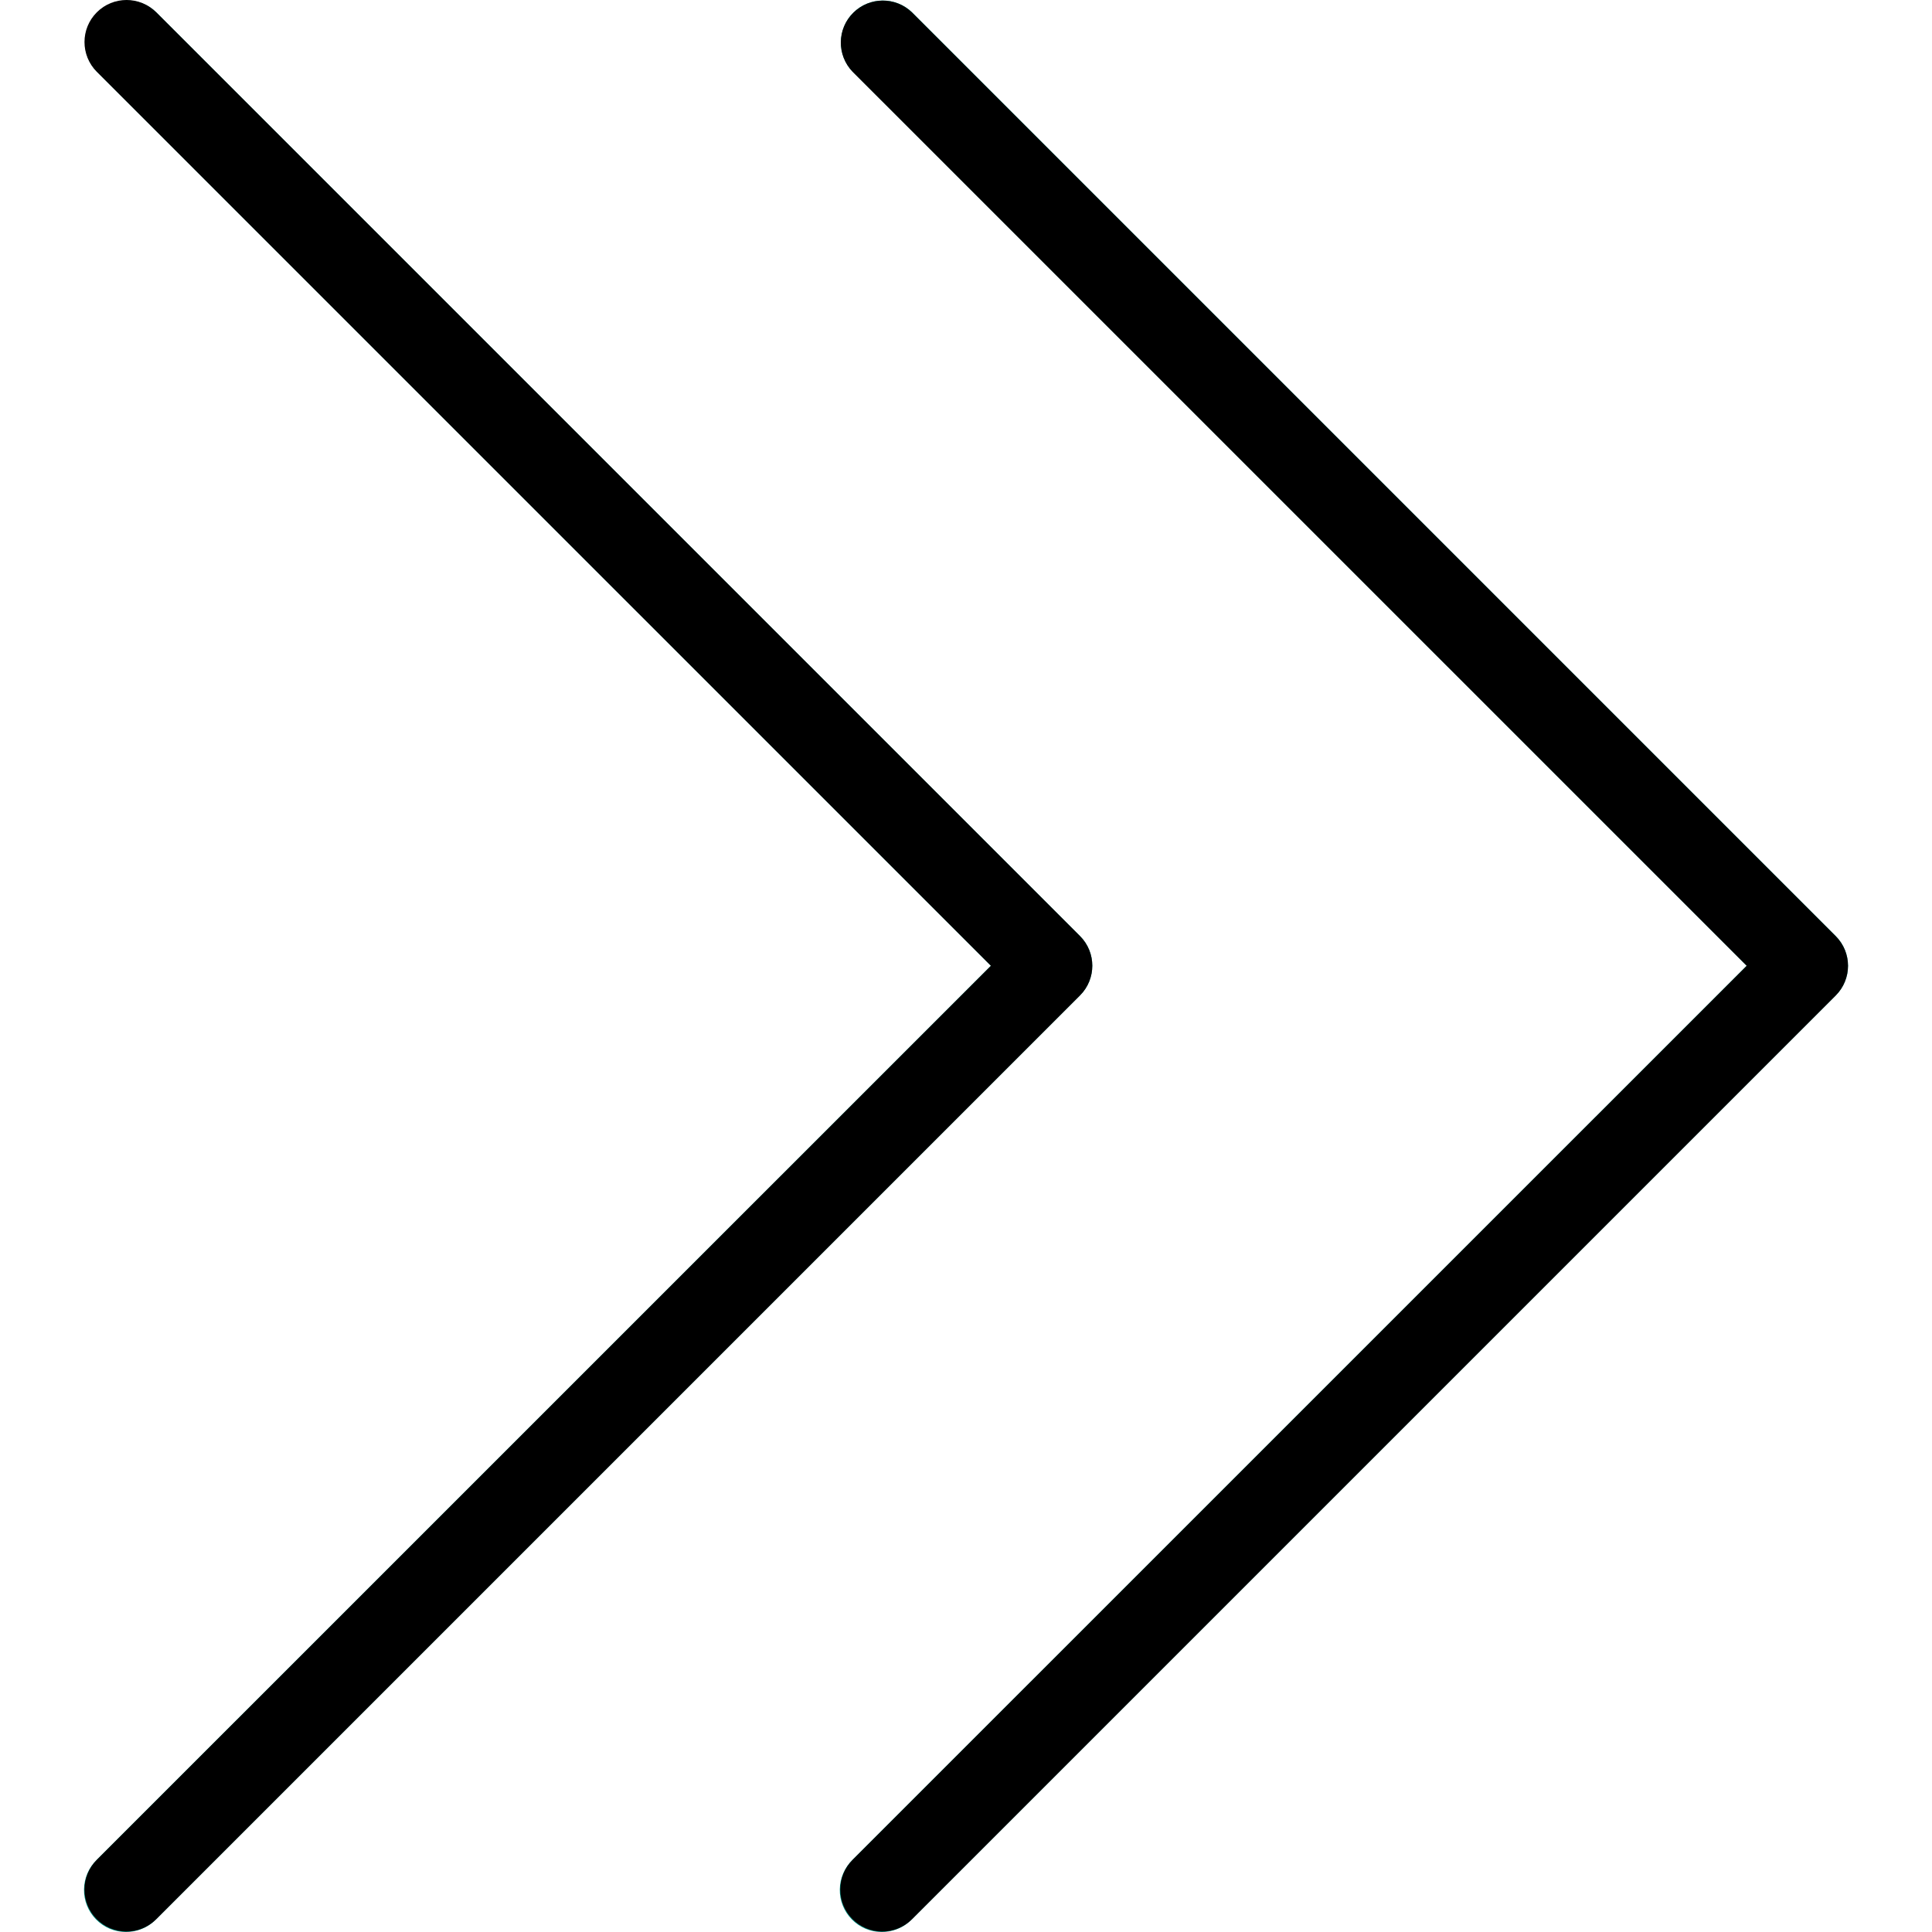
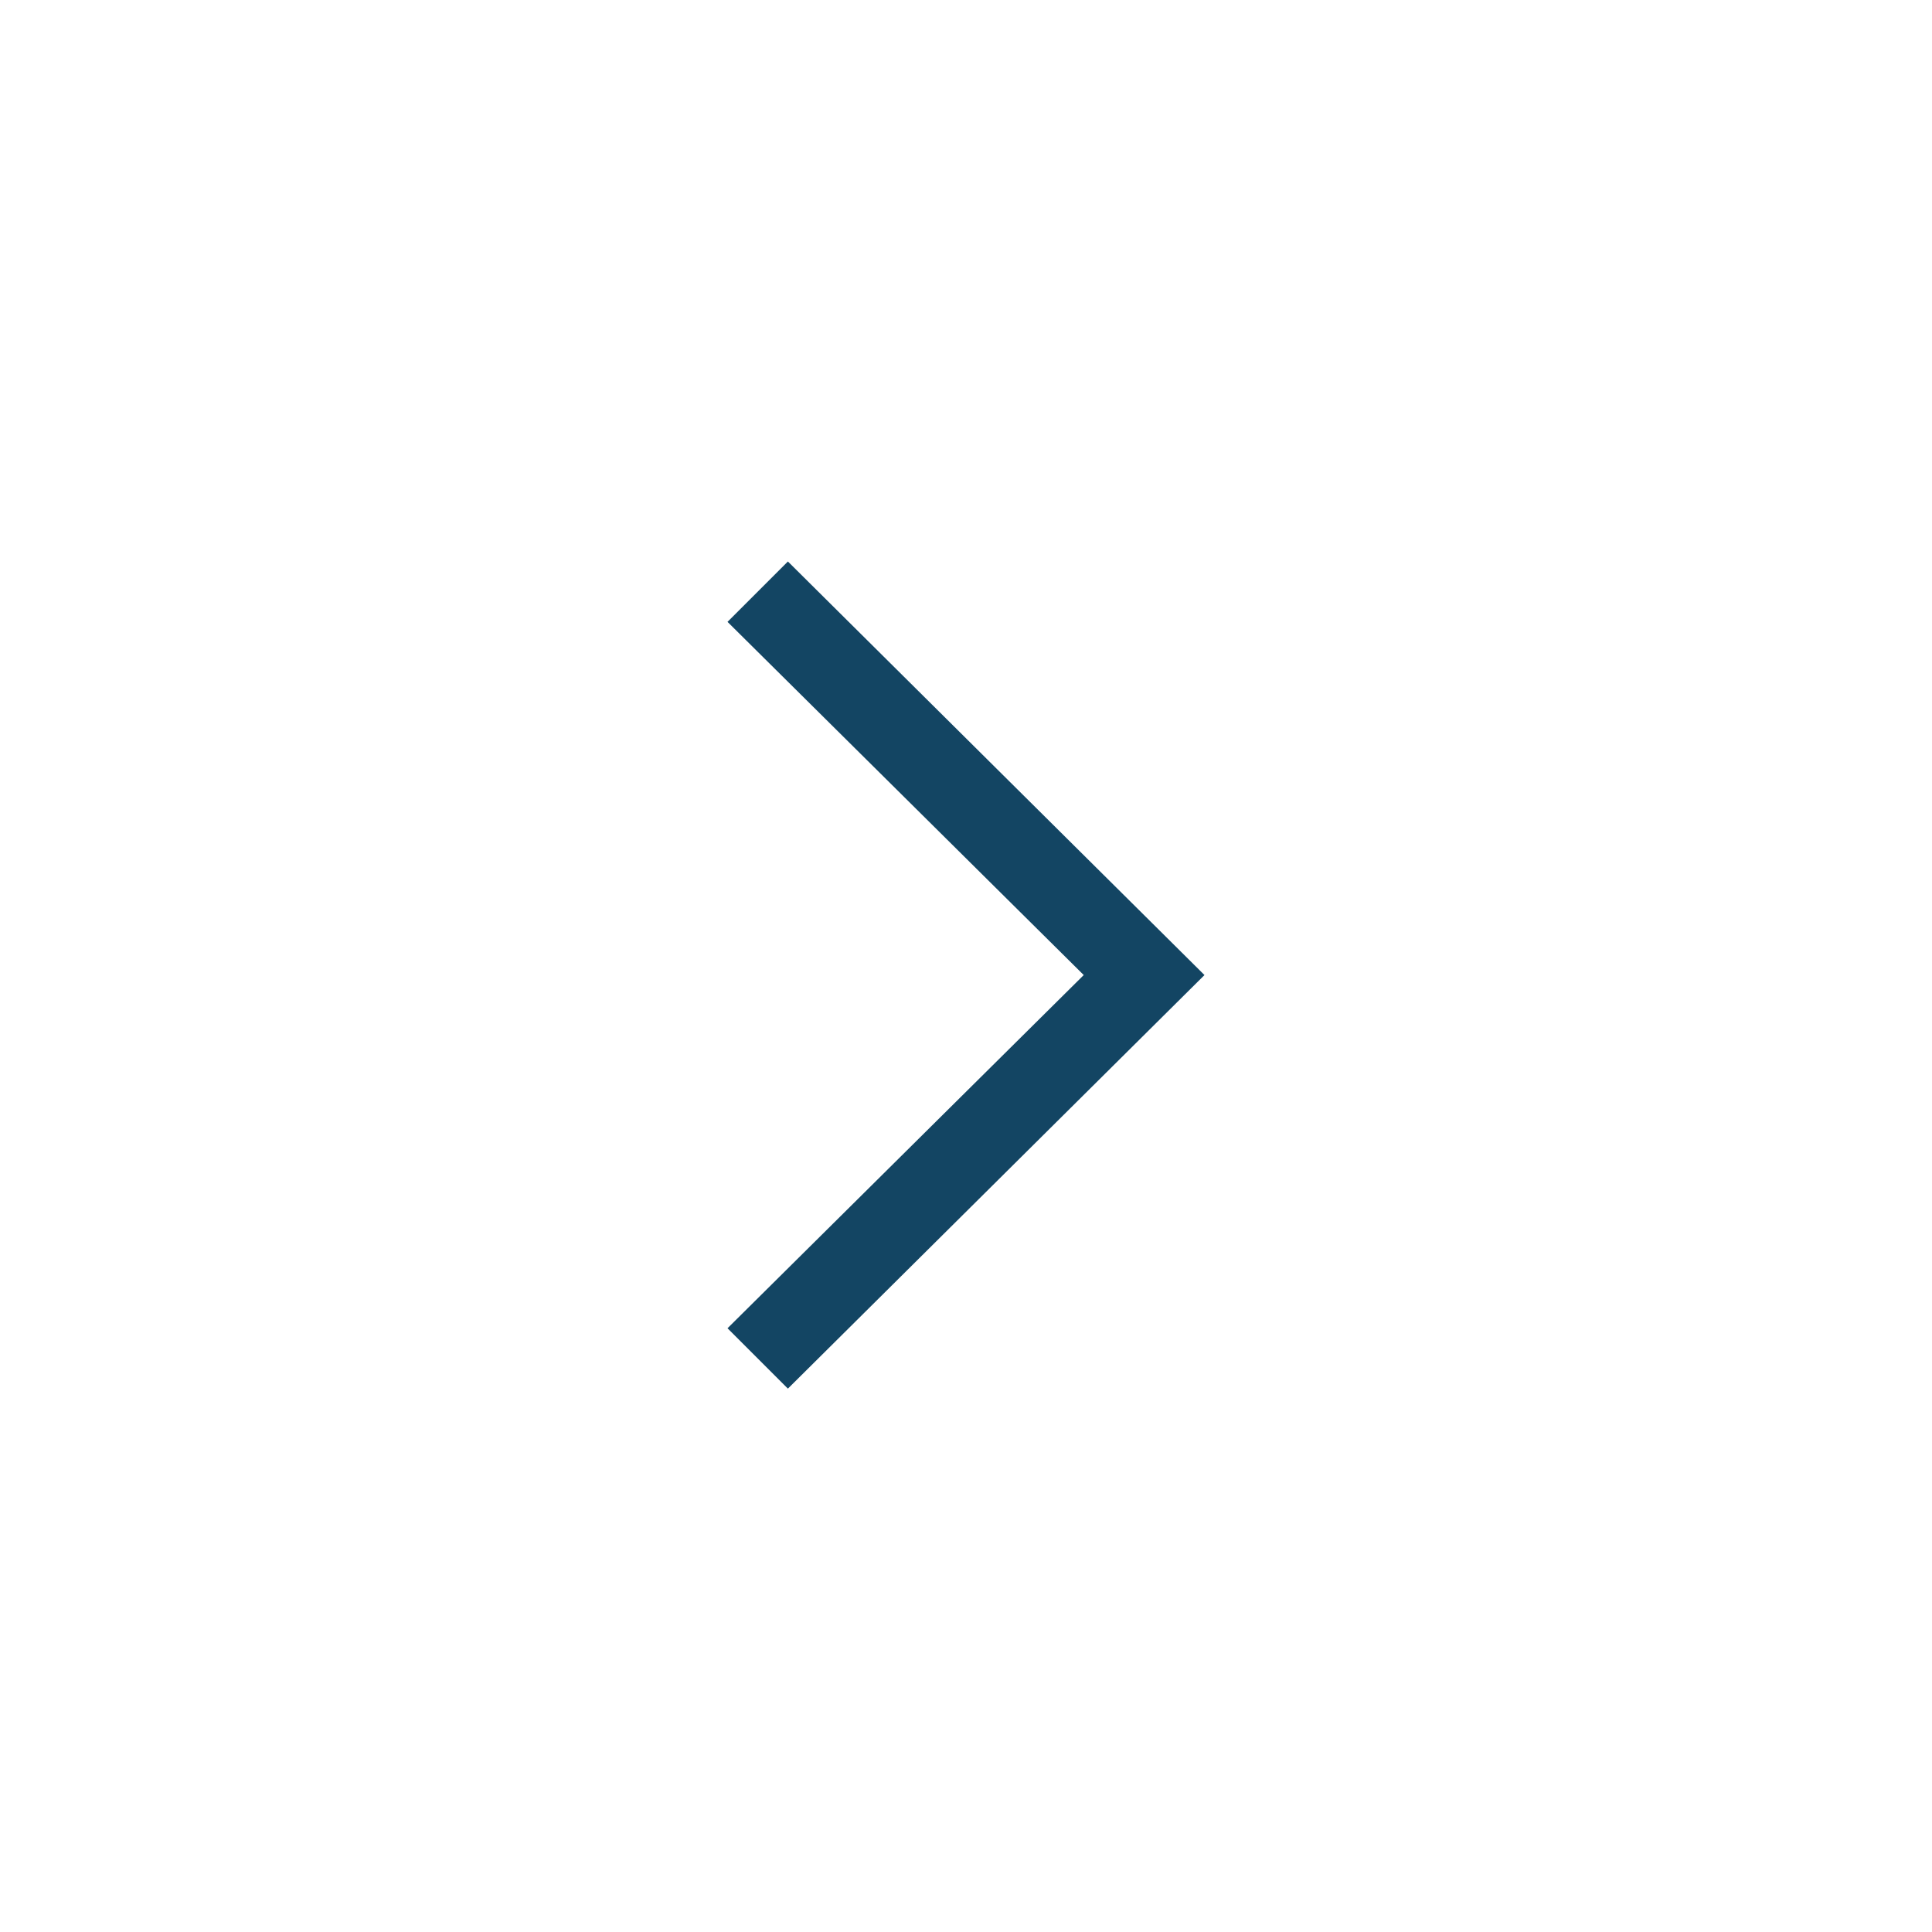
- <svg xmlns="http://www.w3.org/2000/svg" version="1.1" id="Capa_1" x="0px" y="0px" viewBox="0 0 490.8 490.8" style="enable-background:new 0 0 490.8 490.8;" xml:space="preserve">
+ <svg xmlns="http://www.w3.org/2000/svg" id="Layer_1" style="enable-background:new 0 0 64 64;" version="1.1" viewBox="0 0 64 64" xml:space="preserve">
+   <style type="text/css">
+ 	.st0{fill:#134563;}
+ </style>
  <g>
-     <path style="fill:#009688;" d="M231.696,3.128c-4.237-4.093-10.99-3.975-15.083,0.262c-3.992,4.134-3.992,10.687,0,14.82   l227.115,227.136L216.592,472.461c-4.237,4.093-4.355,10.845-0.262,15.083c4.093,4.237,10.845,4.354,15.083,0.262   c0.089-0.086,0.176-0.173,0.262-0.262l234.667-234.667c4.164-4.165,4.164-10.917,0-15.083L231.696,3.128z" />
-     <path style="fill:#009688;" d="M274.363,237.795L39.696,3.128c-4.237-4.093-10.99-3.975-15.083,0.262   c-3.992,4.134-3.992,10.687,0,14.821l227.115,227.136L24.592,472.461c-4.237,4.093-4.354,10.845-0.262,15.083   c4.093,4.237,10.845,4.354,15.083,0.262c0.089-0.086,0.176-0.173,0.262-0.262l234.667-234.667   C278.511,248.718,278.521,241.966,274.363,237.795z" />
+     <g id="Icon-Chevron-Left" transform="translate(237, 335)">
+       <polyline class="st0" id="Fill-35" points="-210.9,-289 -212.9,-291 -201.1,-302.7 -212.9,-314.4 -210.9,-316.4 -197.1,-302.7      -210.9,-289    " />
+     </g>
  </g>
-   <path d="M224.144,490.68c-5.891,0.011-10.675-4.757-10.686-10.648c-0.005-2.84,1.123-5.565,3.134-7.571l227.136-227.115  L216.592,18.232c-4.093-4.237-3.975-10.99,0.262-15.083c4.134-3.992,10.687-3.992,14.82,0l234.667,234.667  c4.164,4.165,4.164,10.917,0,15.083L231.675,487.565C229.676,489.56,226.968,490.68,224.144,490.68z" />
-   <path d="M32.144,490.68c-5.891,0.011-10.675-4.757-10.686-10.648c-0.005-2.84,1.123-5.565,3.134-7.571l227.136-227.115  L24.592,18.232c-4.171-4.171-4.171-10.933,0-15.104s10.933-4.171,15.104,0l234.667,234.667c4.164,4.165,4.164,10.917,0,15.083  L39.696,487.544C37.695,489.551,34.978,490.68,32.144,490.68z" />
-   <g>
- </g>
-   <g>
- </g>
-   <g>
- </g>
-   <g>
- </g>
-   <g>
- </g>
-   <g>
- </g>
-   <g>
- </g>
-   <g>
- </g>
-   <g>
- </g>
-   <g>
- </g>
-   <g>
- </g>
-   <g>
- </g>
-   <g>
- </g>
-   <g>
- </g>
-   <g>
- </g>
</svg>
